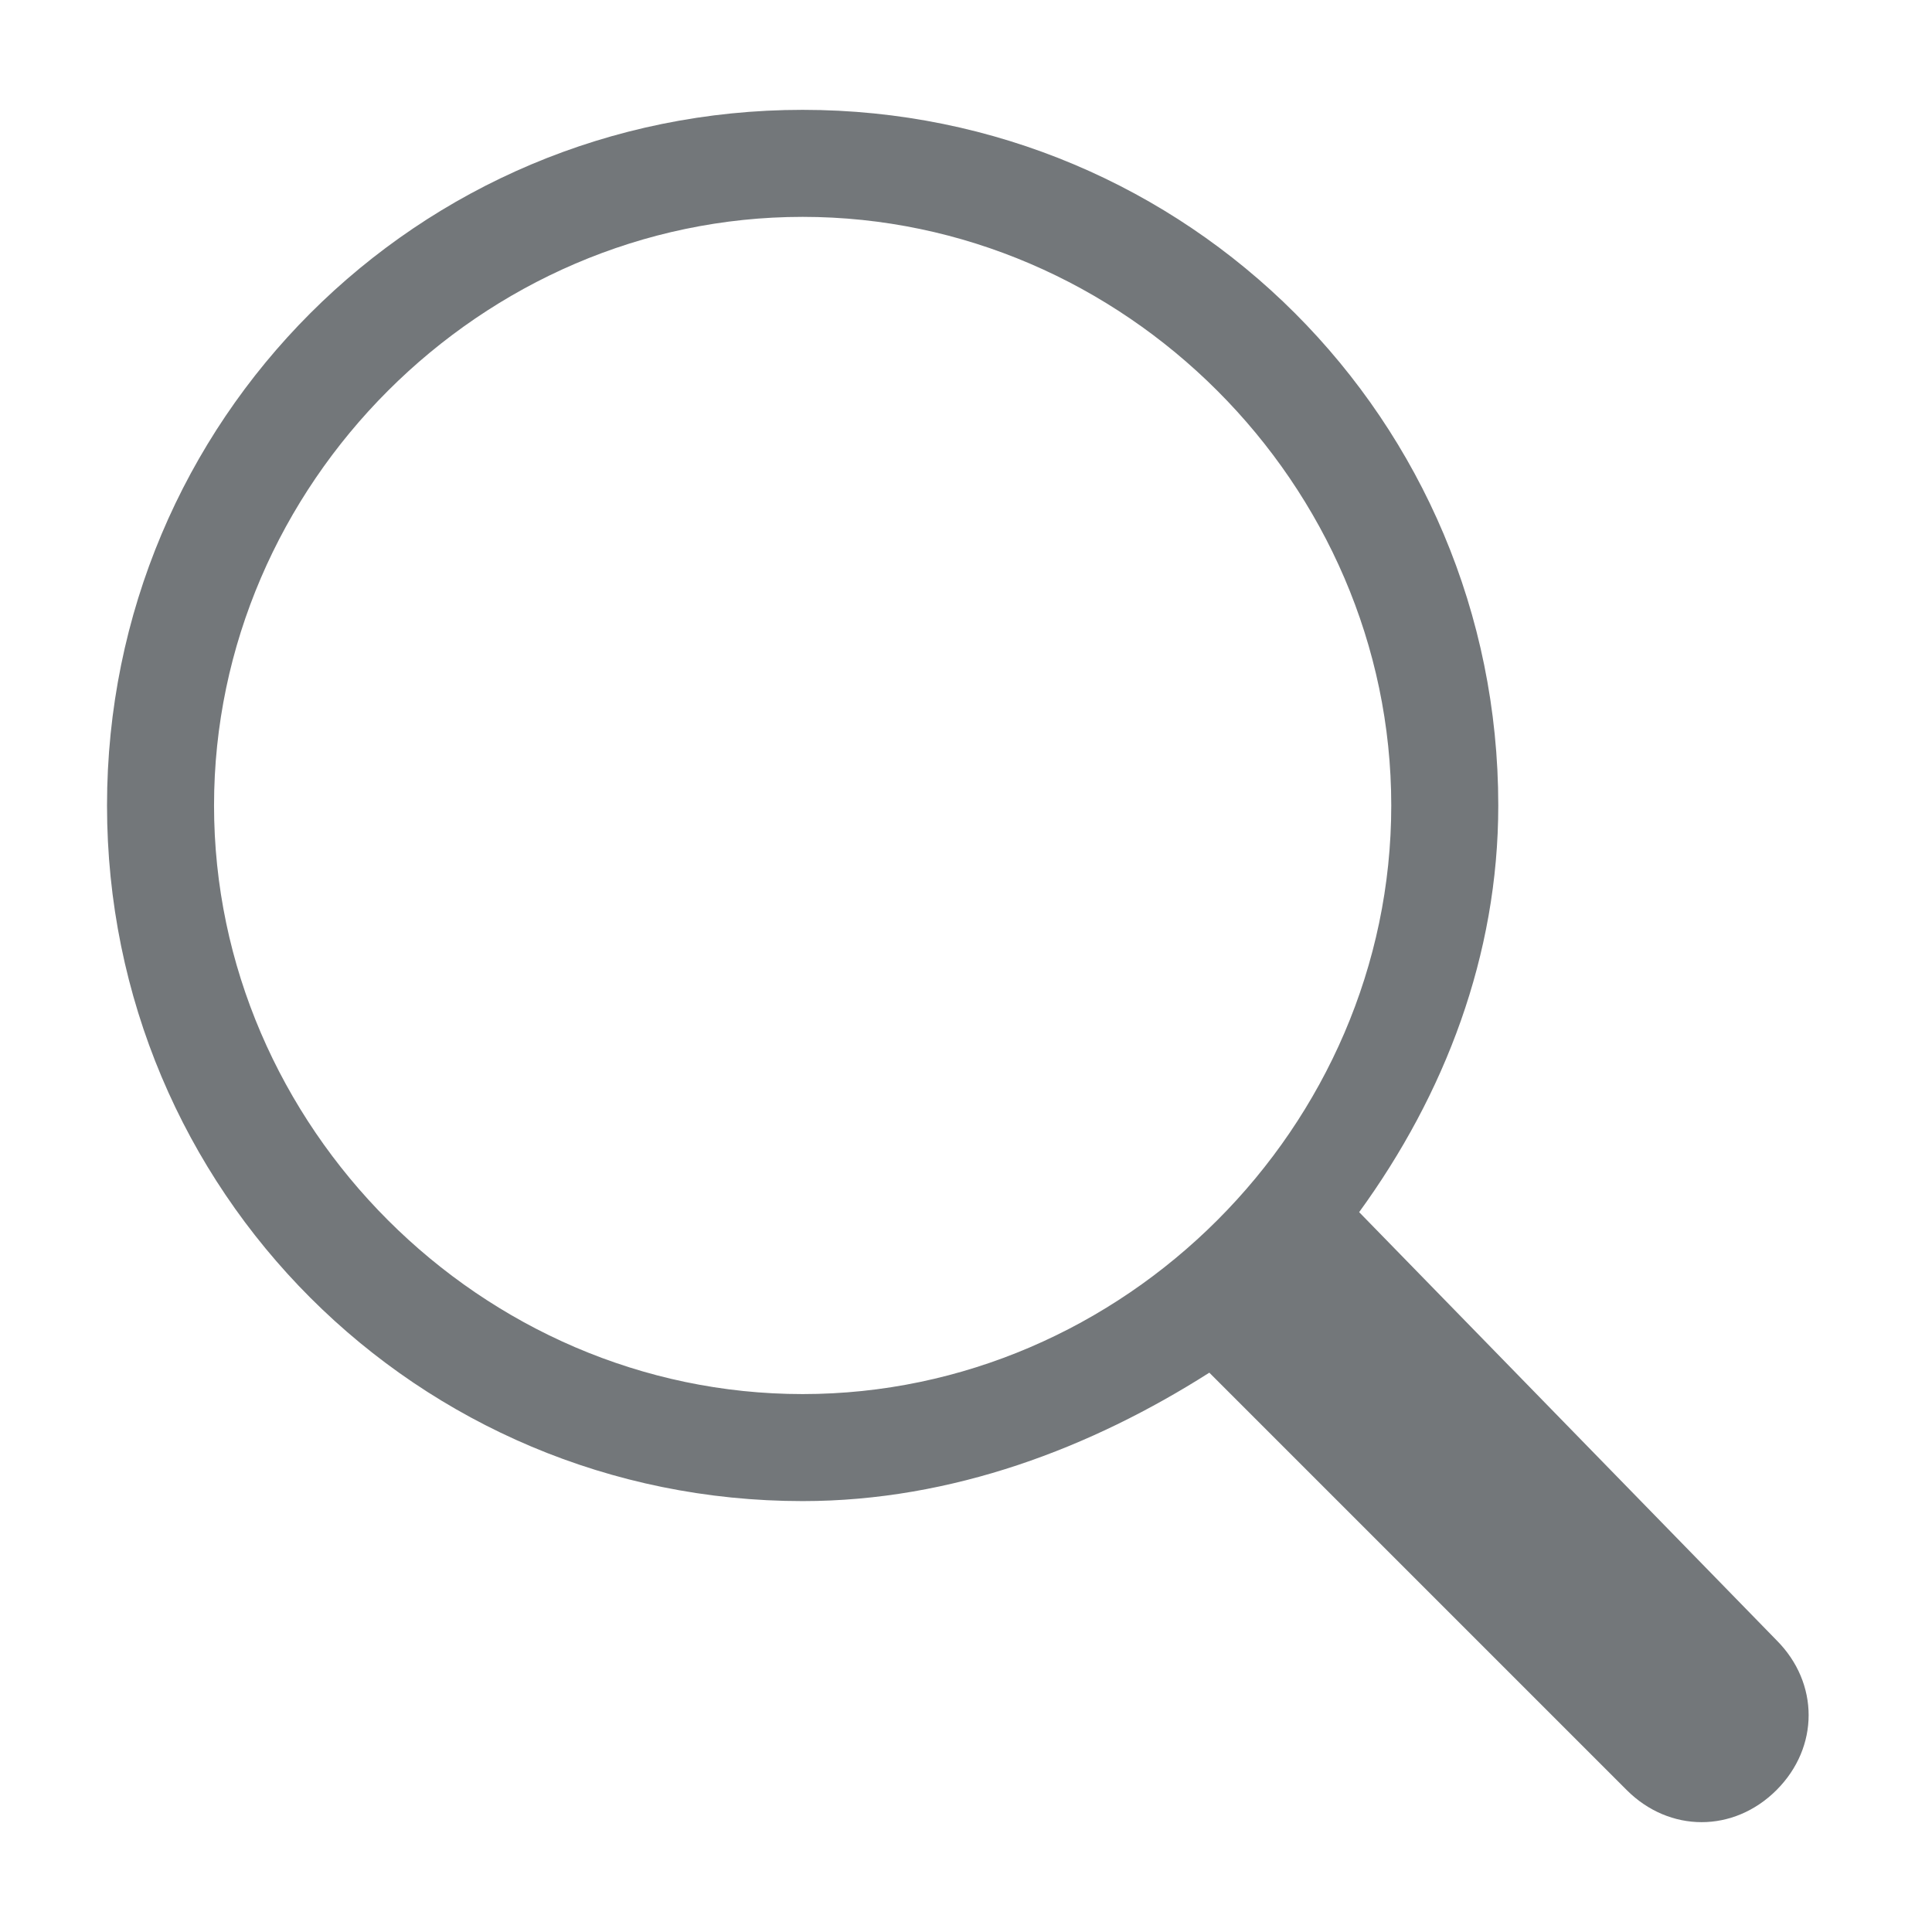
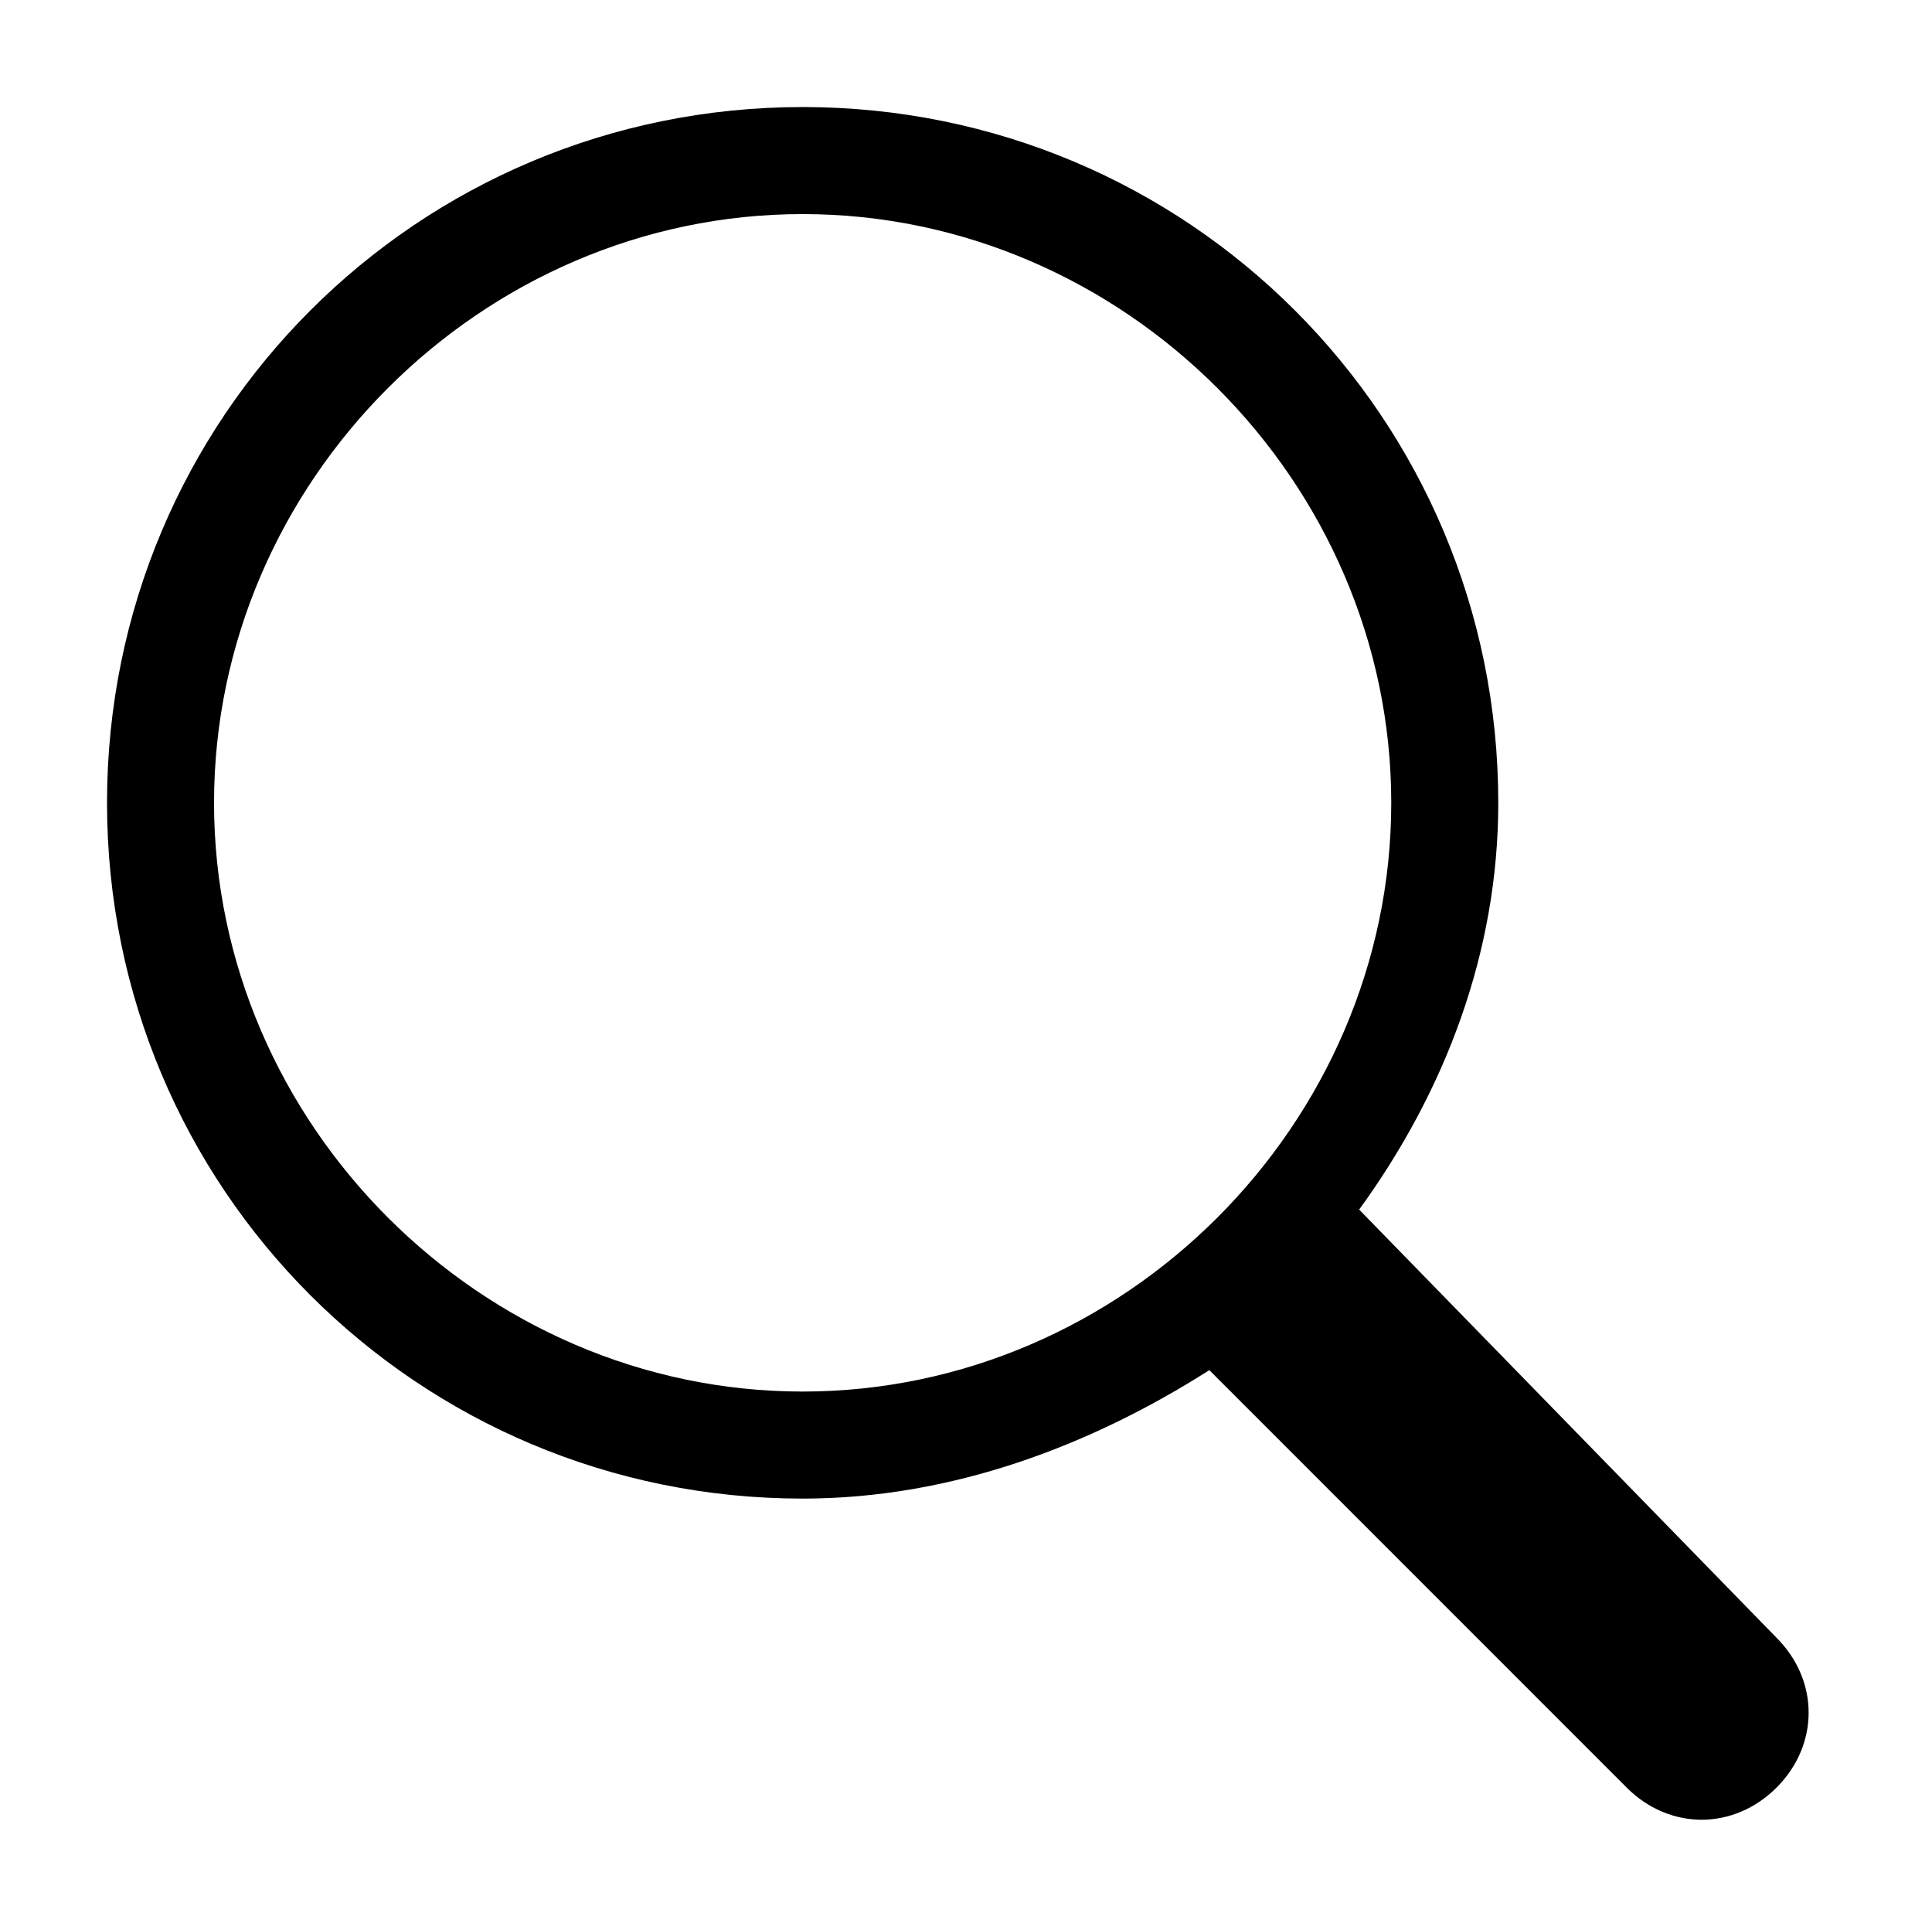
- <svg xmlns="http://www.w3.org/2000/svg" class="svg-icon" style="width: 2em; height: 2em;vertical-align: middle;fill: currentColor;overflow: hidden;" viewBox="0 0 1027 1024" version="1.1">
-   <path d="M722.489 642.844c45.511-62.577 73.955-136.533 73.955-216.177 0-204.8-164.977-369.778-369.777-369.778S56.889 221.867 56.889 426.667s164.978 369.777 369.778 369.777c79.644 0 153.6-28.444 216.177-68.266l221.867 221.866c22.756 22.756 56.889 22.756 79.645 0 22.755-22.755 22.755-56.888 0-79.644L722.489 642.844z m-295.822 96.712c-170.667 0-312.89-142.223-312.89-312.89S256 113.779 426.668 113.779 739.556 256 739.556 426.667s-142.223 312.889-312.89 312.889" fill="#73777A" />
+ <svg xmlns="http://www.w3.org/2000/svg" class="svg-icon" style="vertical-align: middle;fill: currentColor;overflow: hidden;" viewBox="0 0 1027 1024" version="1.1">
+   <path d="M722.489 642.844c45.511-62.577 73.955-136.533 73.955-216.177 0-204.8-164.977-369.778-369.777-369.778S56.889 221.867 56.889 426.667s164.978 369.777 369.778 369.777c79.644 0 153.6-28.444 216.177-68.266l221.867 221.866c22.756 22.756 56.889 22.756 79.645 0 22.755-22.755 22.755-56.888 0-79.644L722.489 642.844z m-295.822 96.712c-170.667 0-312.89-142.223-312.89-312.89S256 113.779 426.668 113.779 739.556 256 739.556 426.667s-142.223 312.889-312.89 312.889" fill="currentColor" />
</svg>
